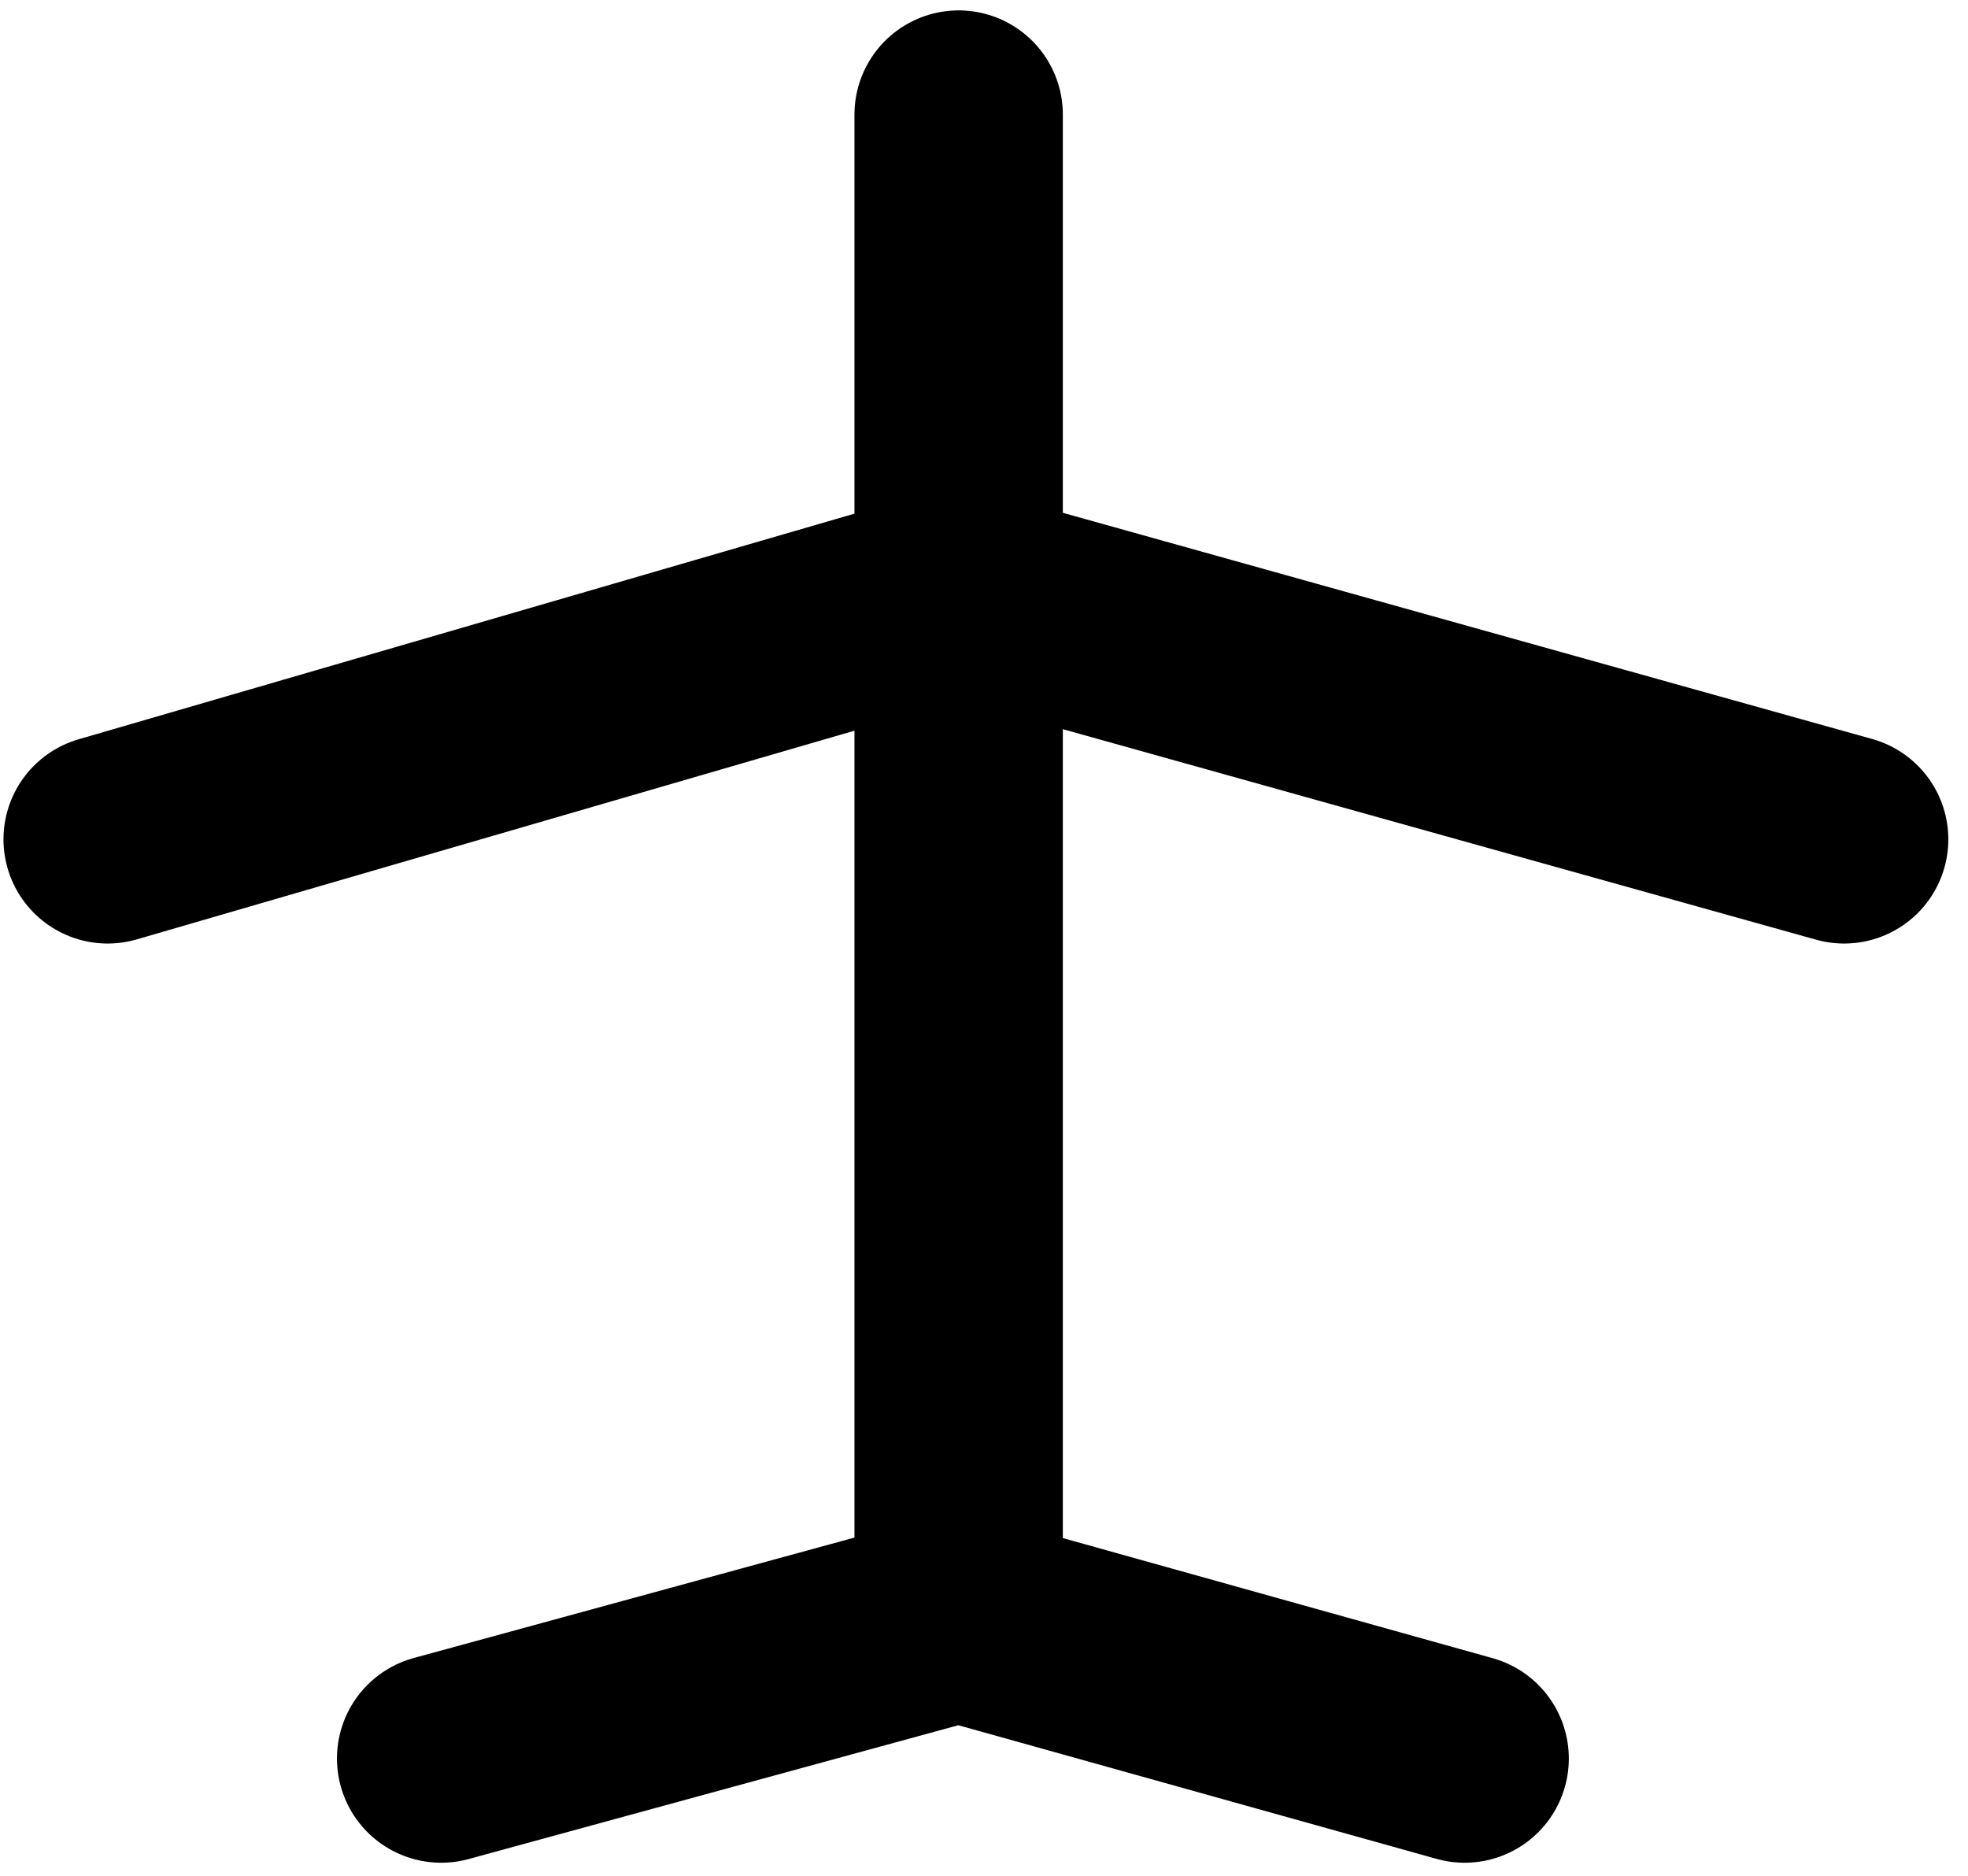
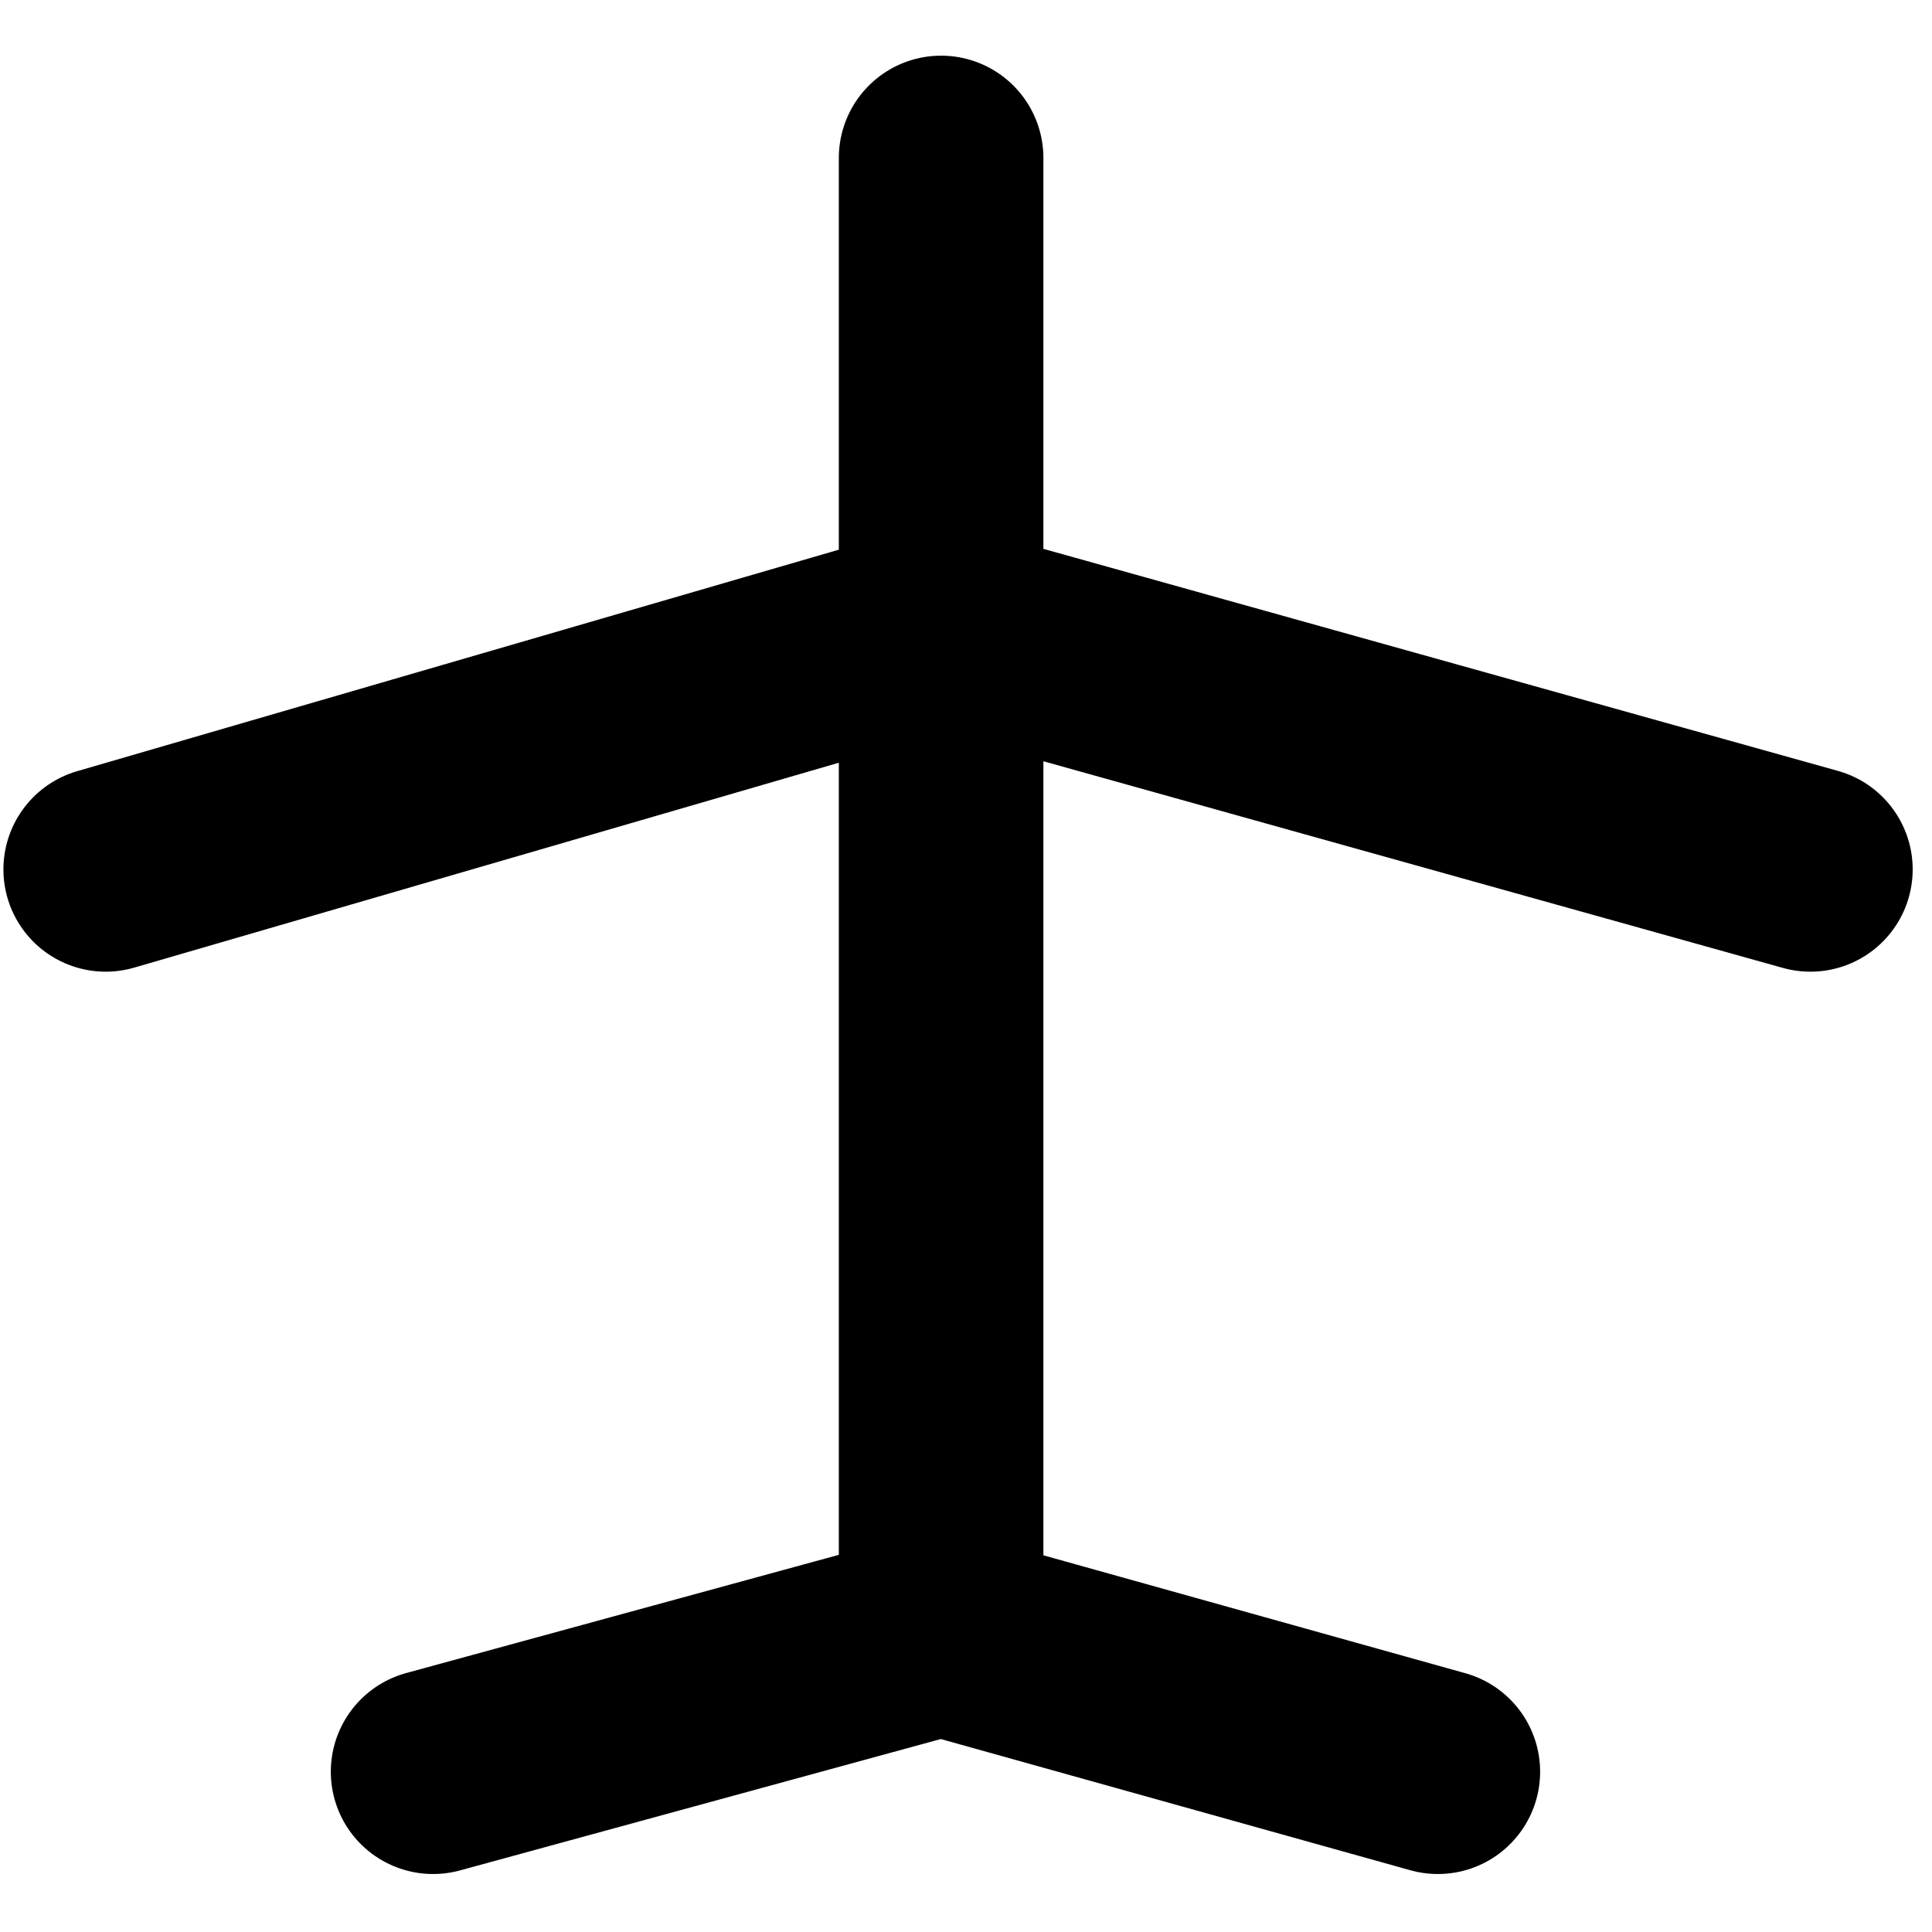
- <svg xmlns="http://www.w3.org/2000/svg" width="85" height="81" viewBox="0 0 85 81" fill="none">
+ <svg xmlns="http://www.w3.org/2000/svg" width="50" height="50" viewBox="0 0 85 81" fill="none">
  <path d="M41.405 4.949V25.562M41.405 69.842L41.405 25.562M41.405 69.842L63.259 75.949M41.405 69.842L19.054 75.949M4.65 36.25L41.405 25.562M41.405 25.562L79.65 36.25" stroke="black" stroke-width="9" stroke-linecap="round" />
</svg>
